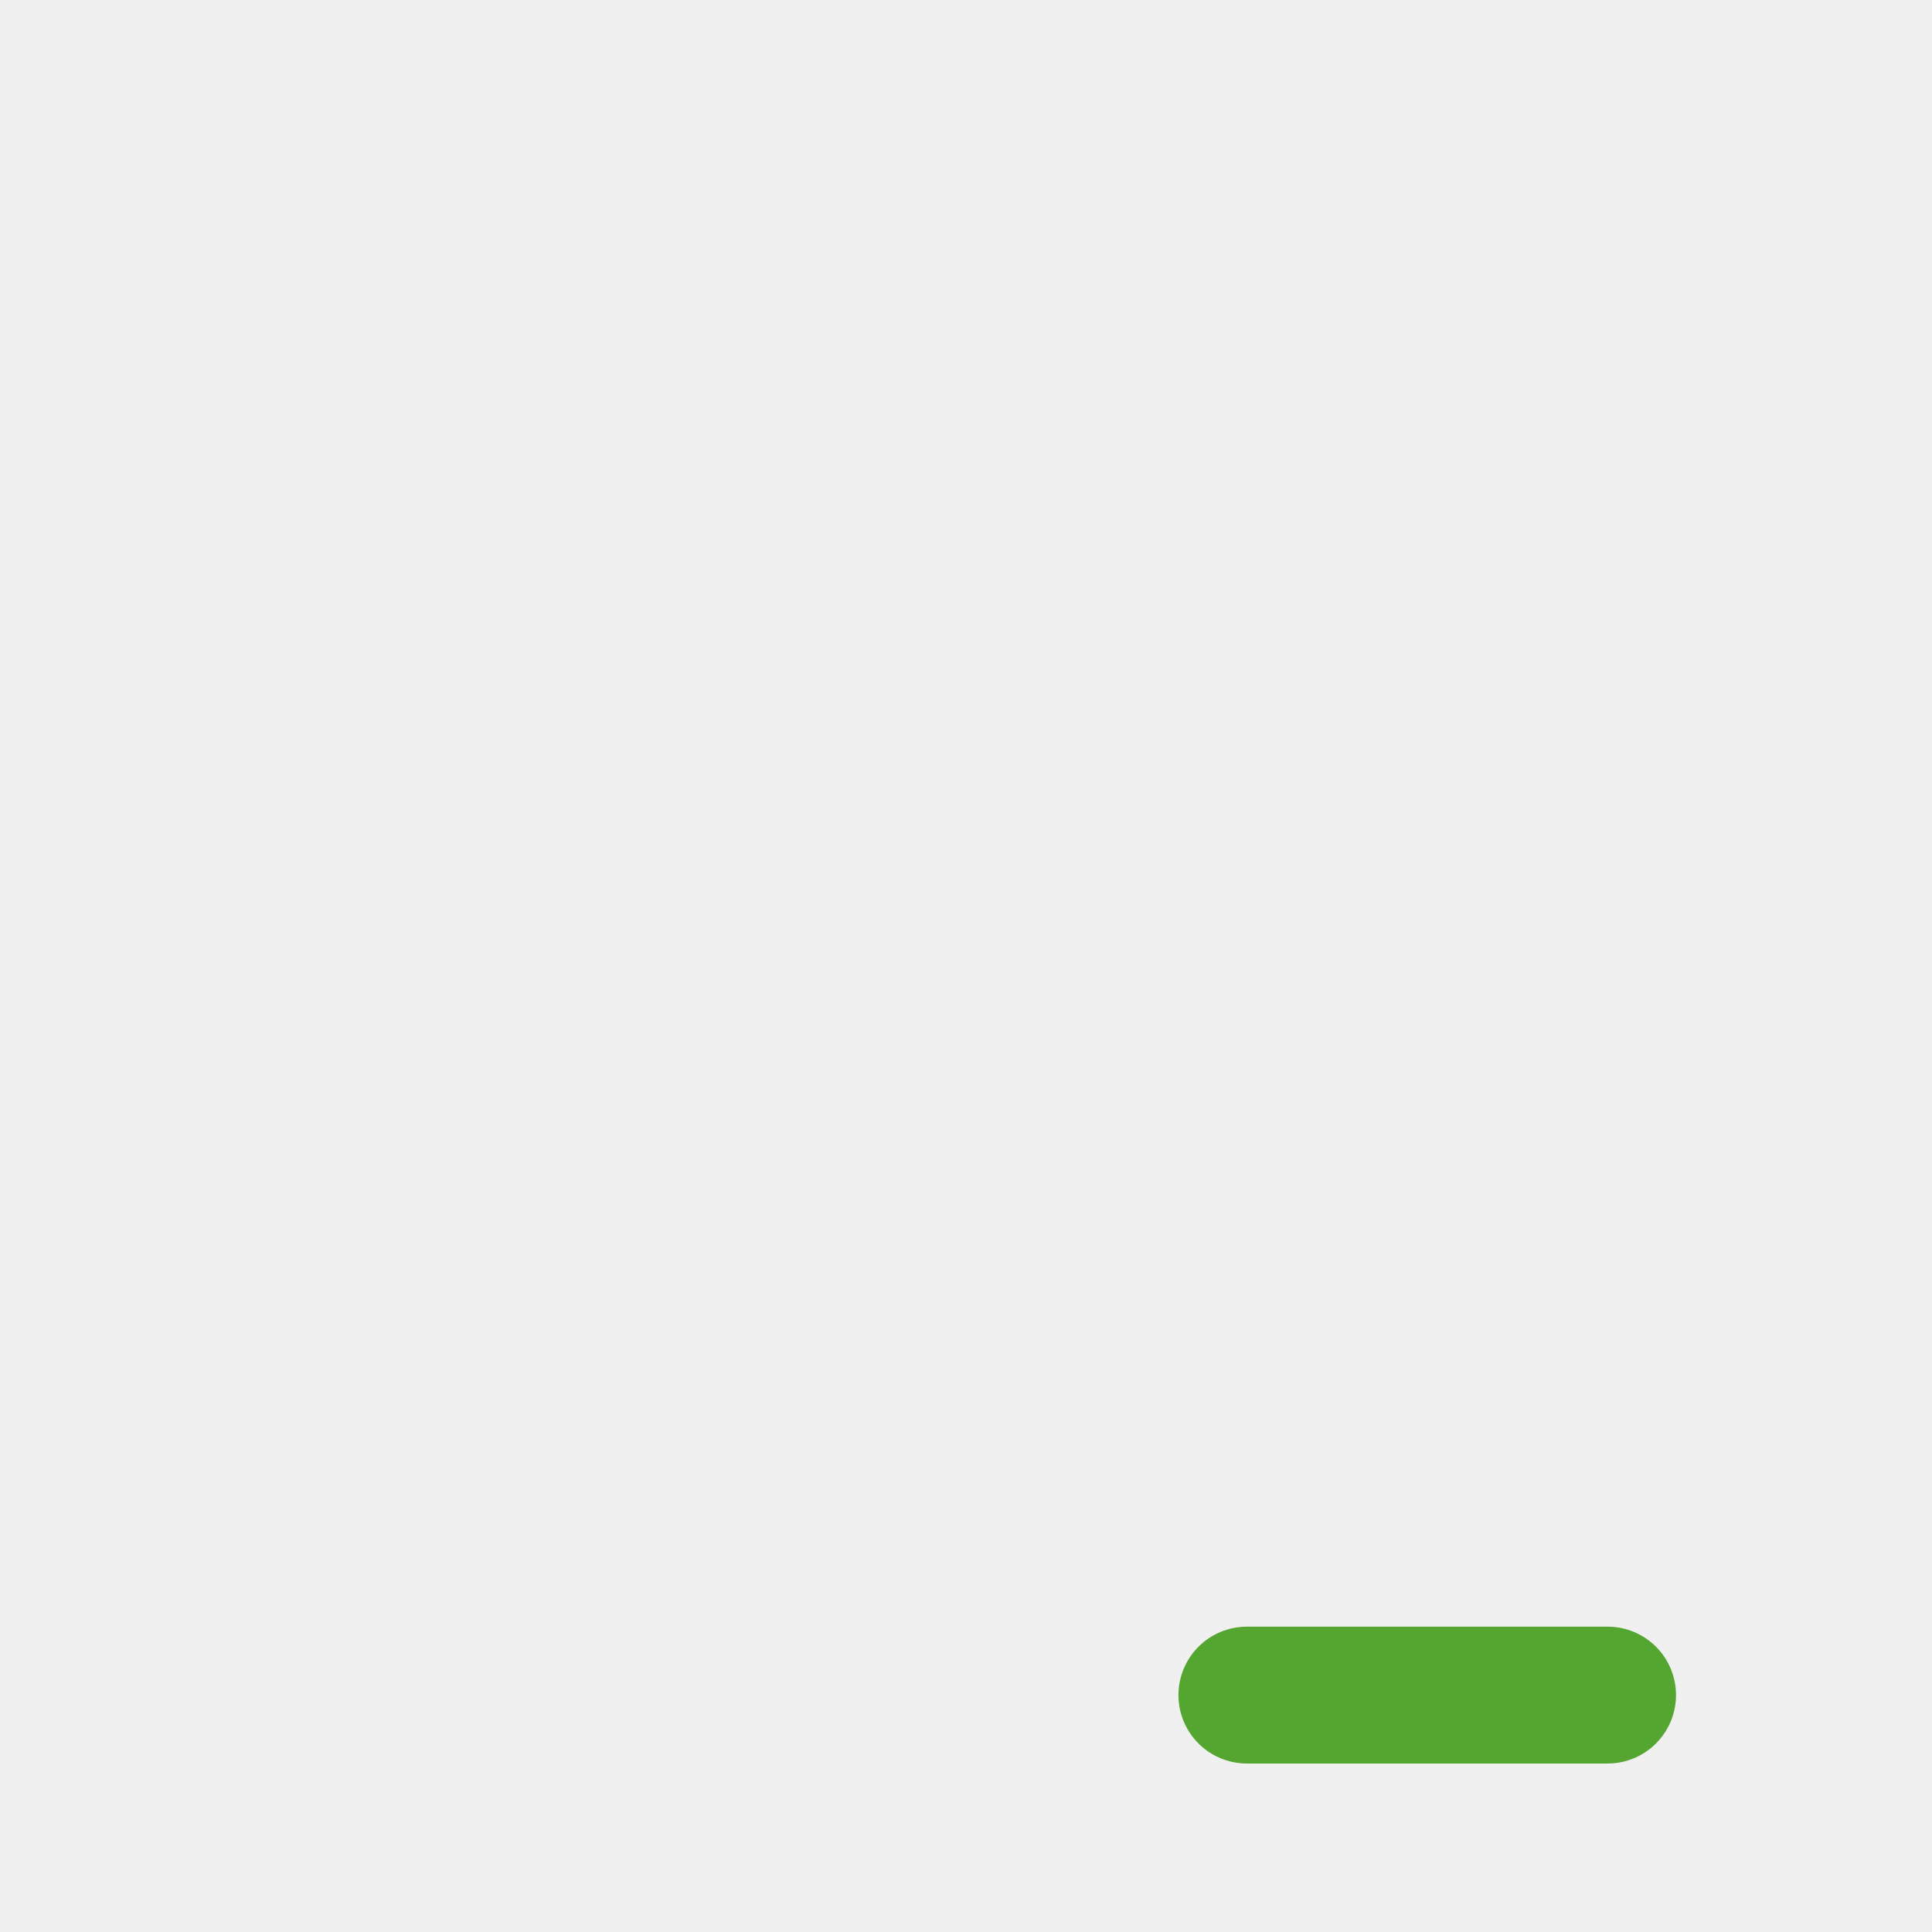
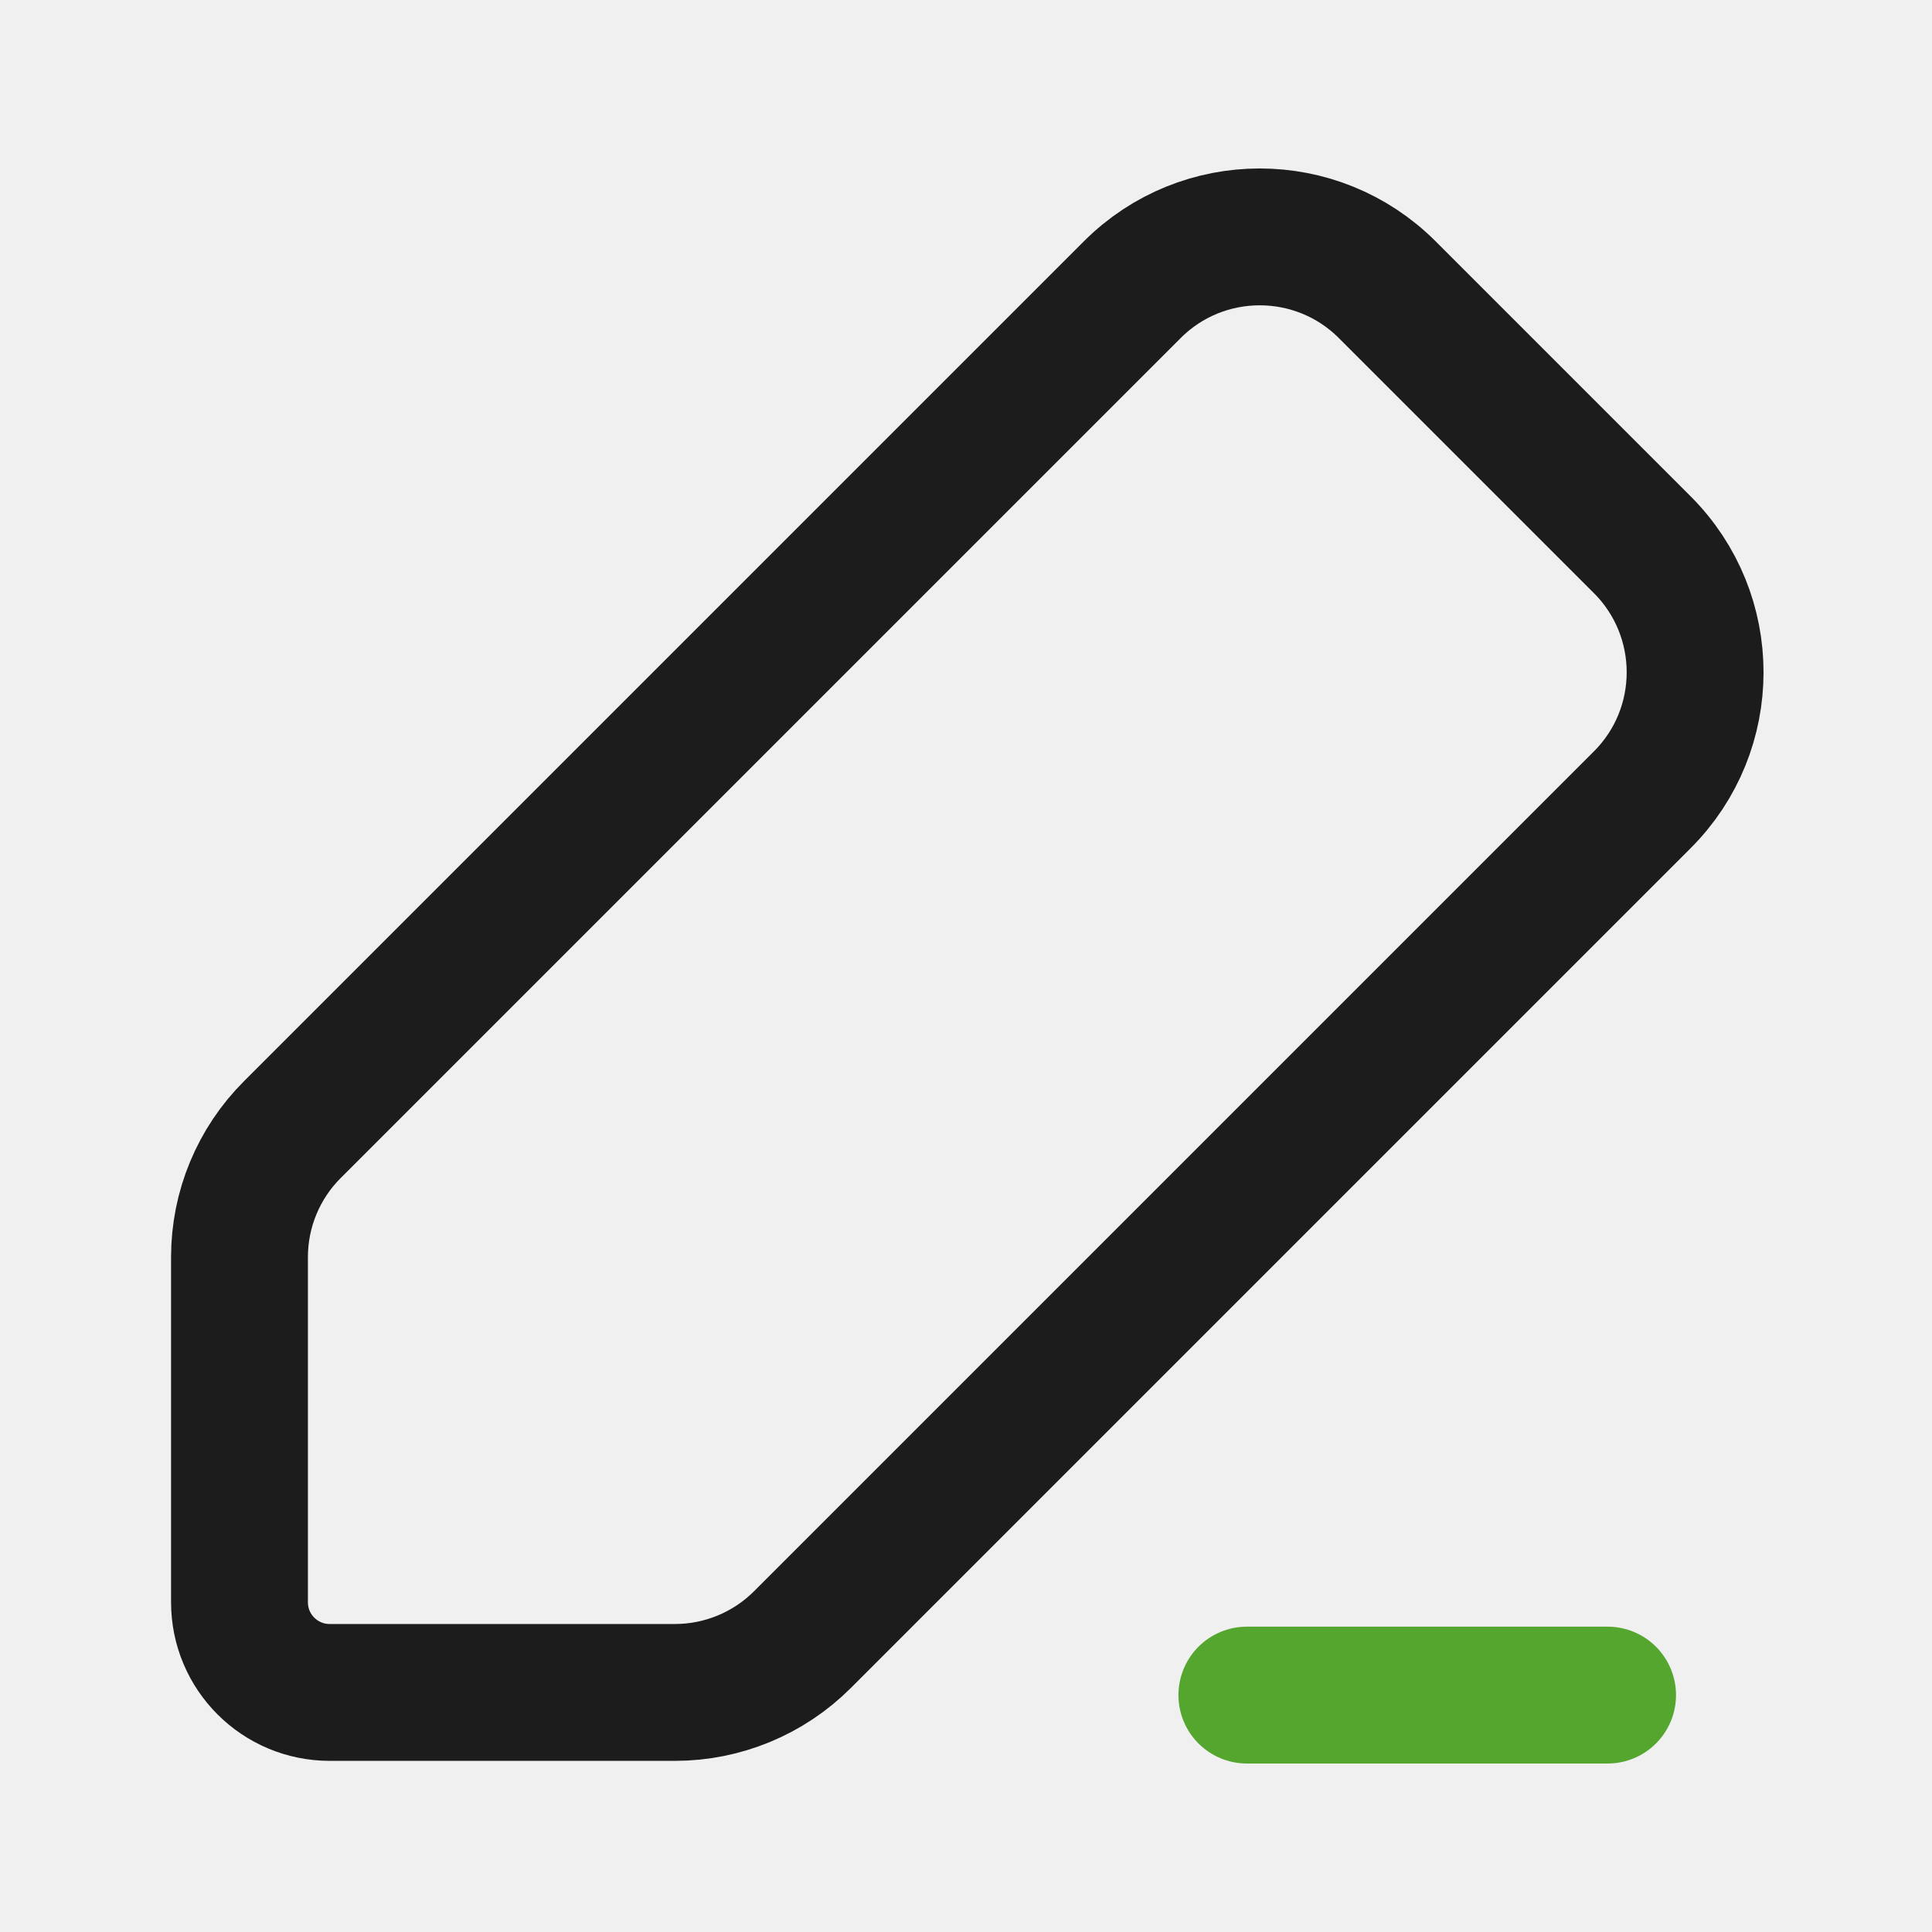
<svg xmlns="http://www.w3.org/2000/svg" width="800px" height="800px" viewBox="0 0 24 24" fill="none">
  <g id="SVGRepo_bgCarrier" stroke-width="0" />
  <g id="SVGRepo_tracerCarrier" stroke-linecap="round" stroke-linejoin="round" />
  <g id="SVGRepo_iconCarrier">
-     <g clip-path="url(#54a630clip0_8_1695)">
-       <path d="M20.401 6.767L17.233 3.599C16.358 2.724 14.939 2.724 14.065 3.599L3.632 14.032C3.211 14.452 2.975 15.022 2.975 15.616L2.975 19.904C2.975 20.523 3.477 21.024 4.096 21.024L8.384 21.024C8.978 21.024 9.548 20.788 9.968 20.368L20.401 9.935C21.276 9.061 21.276 7.642 20.401 6.767Z" stroke="#54a6301C1C1C" stroke-width="1.7" stroke-linecap="round" />
-       <path d="M15.489 21.057H19.97" stroke="#54a630" stroke-width="1.7" stroke-linecap="round" />
+     <g clip-path="url(#clip0_8_1695)">
+       <path d="M20.401 6.767L17.233 3.599C16.358 2.724 14.939 2.724 14.065 3.599L3.632 14.032C3.211 14.452 2.975 15.022 2.975 15.616L2.975 19.904C2.975 20.523 3.477 21.024 4.096 21.024L8.384 21.024C8.978 21.024 9.548 20.788 9.968 20.368L20.401 9.935C21.276 9.061 21.276 7.642 20.401 6.767Z" stroke="#1C1C1C" stroke-width="1.7" stroke-linecap="round" />
+       <path d="M15.489 21.057H19.97" stroke="#54a62f" stroke-width="1.7" stroke-linecap="round" />
    </g>
    <defs>
      <clipPath id="clip0_8_1695">
        <rect width="24" height="24" fill="white" />
      </clipPath>
    </defs>
  </g>
</svg>
